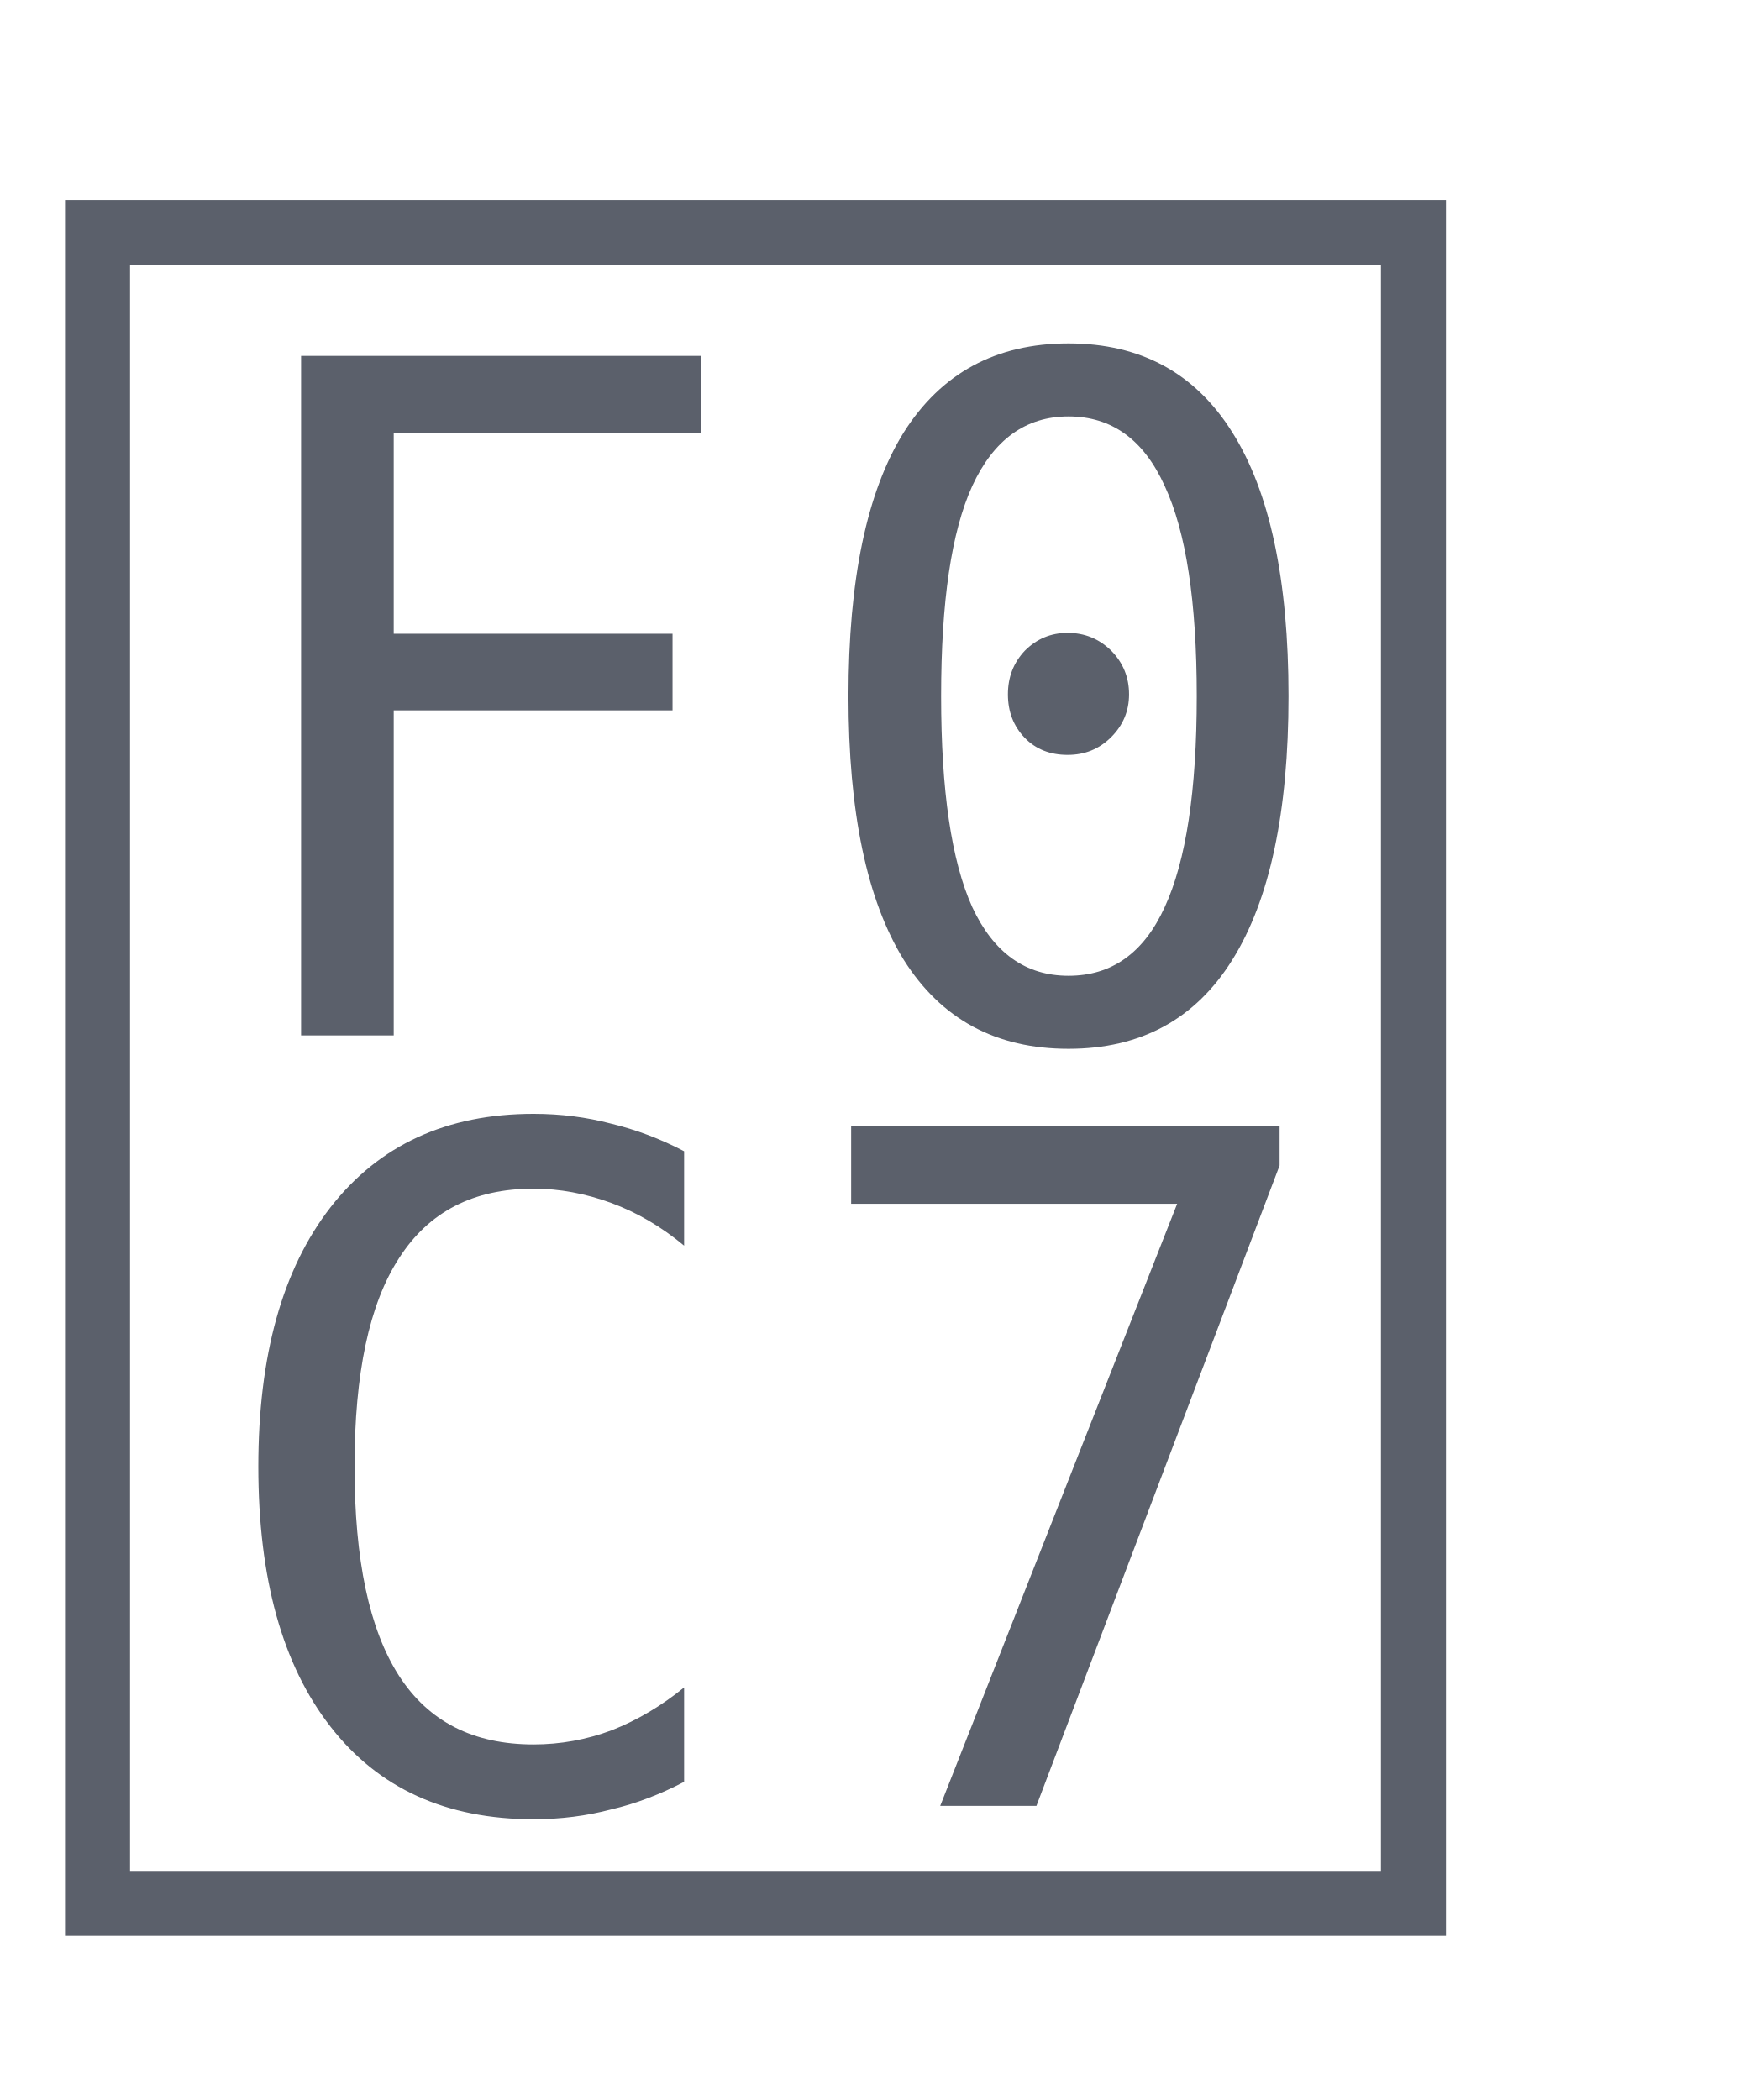
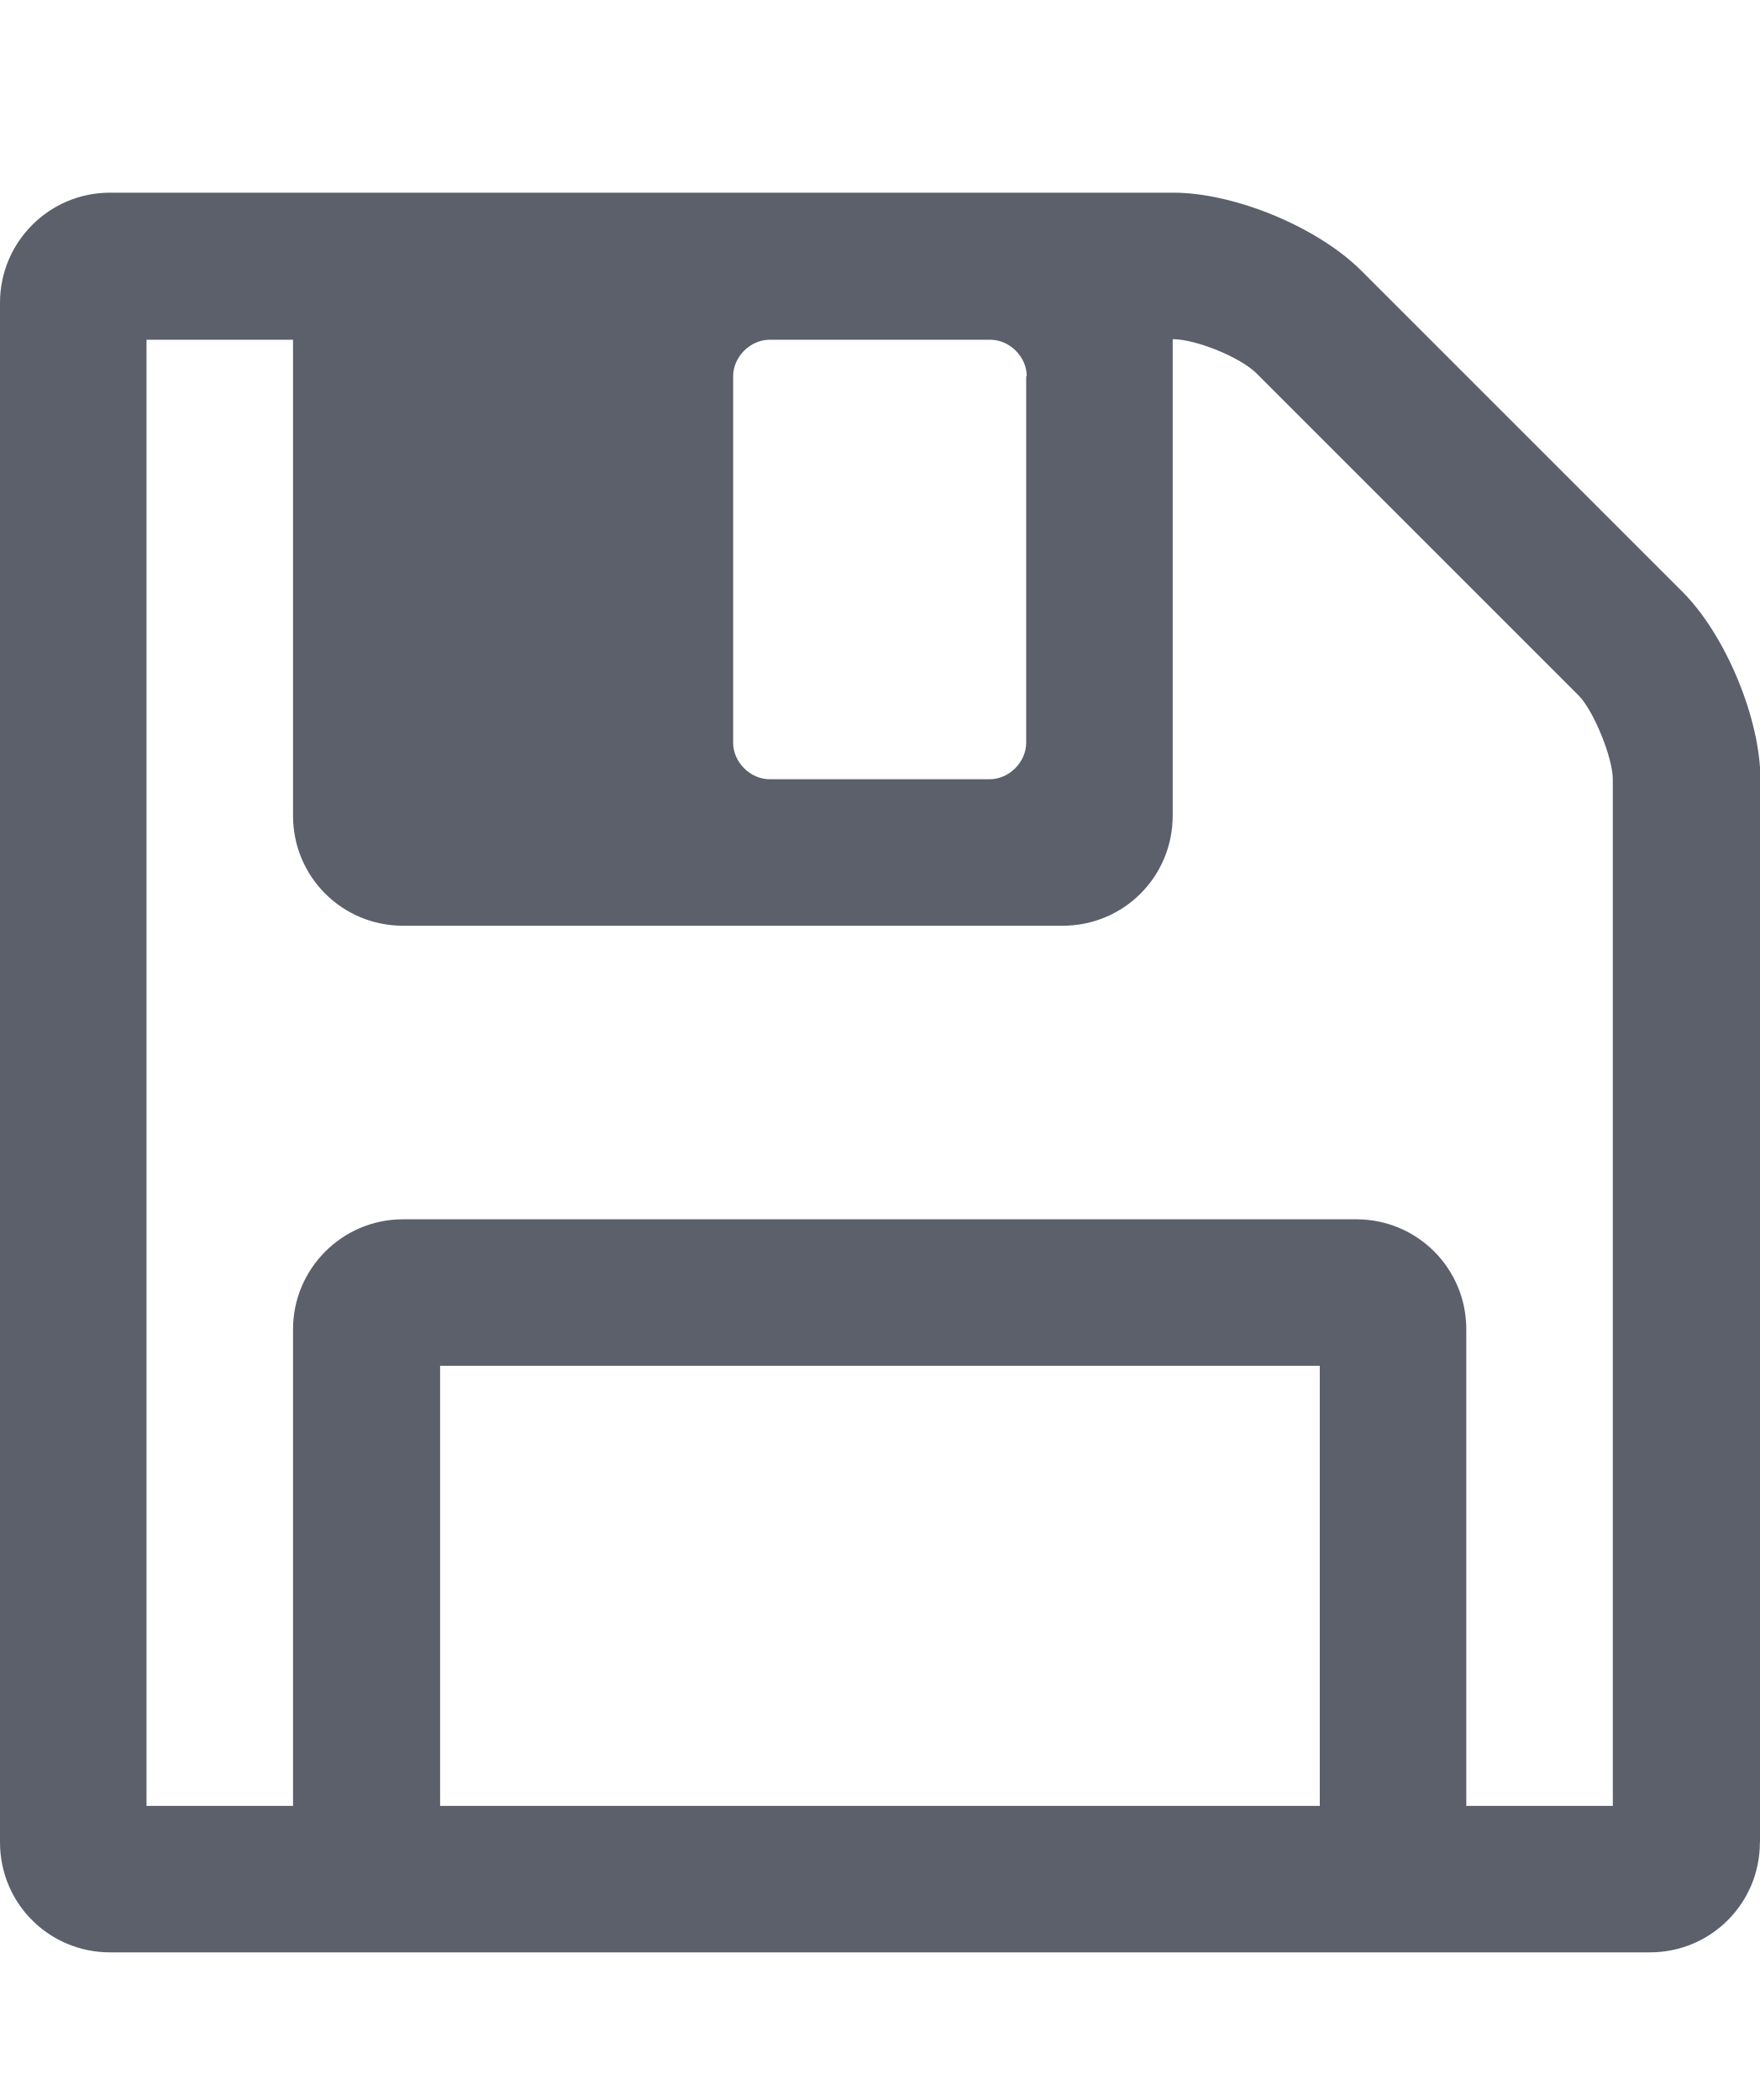
<svg xmlns="http://www.w3.org/2000/svg" version="1.1" id="Alerts" x="0px" y="0px" viewBox="0 0 30.86 36.84" style="enable-background:new 0 0 30.86 36.84;" xml:space="preserve">
  <style type="text/css">
	.st0{fill:#5B606B;}
- 	.st1{font-family:'FontAwesome';}
- 	.st2{font-size:36px;}
</style>
-   <text transform="matrix(1 0 0 1 0 31.6805)" class="st0 st1 st2"></text>
+   <g>
+     <path class="st0" d="M30.87,32.32c0,1.07-0.86,1.93-1.93,1.93H1.93C0.86,34.25,0,33.39,0,32.32V5.31c0-1.06,0.86-1.93,1.93-1.93   h18.65c1.07,0,2.53,0.6,3.3,1.37l5.63,5.63c0.76,0.76,1.37,2.23,1.37,3.3V32.32z M28.29,31.68V13.67c0-0.38-0.34-1.21-0.6-1.47   l-5.65-5.65c-0.28-0.28-1.06-0.6-1.47-0.6v8.36c0,1.07-0.86,1.93-1.93,1.93H7.07c-1.07,0-1.93-0.86-1.93-1.93V5.96H2.57v25.72h2.57   v-8.36c0-1.06,0.86-1.93,1.93-1.93h16.72c1.07,0,1.93,0.86,1.93,1.93v8.36H28.29z M23.15,31.68v-7.72H7.72v7.72H23.15z M18.01,6.6   c0-0.34-0.3-0.64-0.64-0.64H13.5c-0.34,0-0.64,0.3-0.64,0.64v6.43c0,0.34,0.3,0.64,0.64,0.64h3.86c0.34,0,0.64-0.3,0.64-0.64V6.6z" />
+   </g>
</svg>
